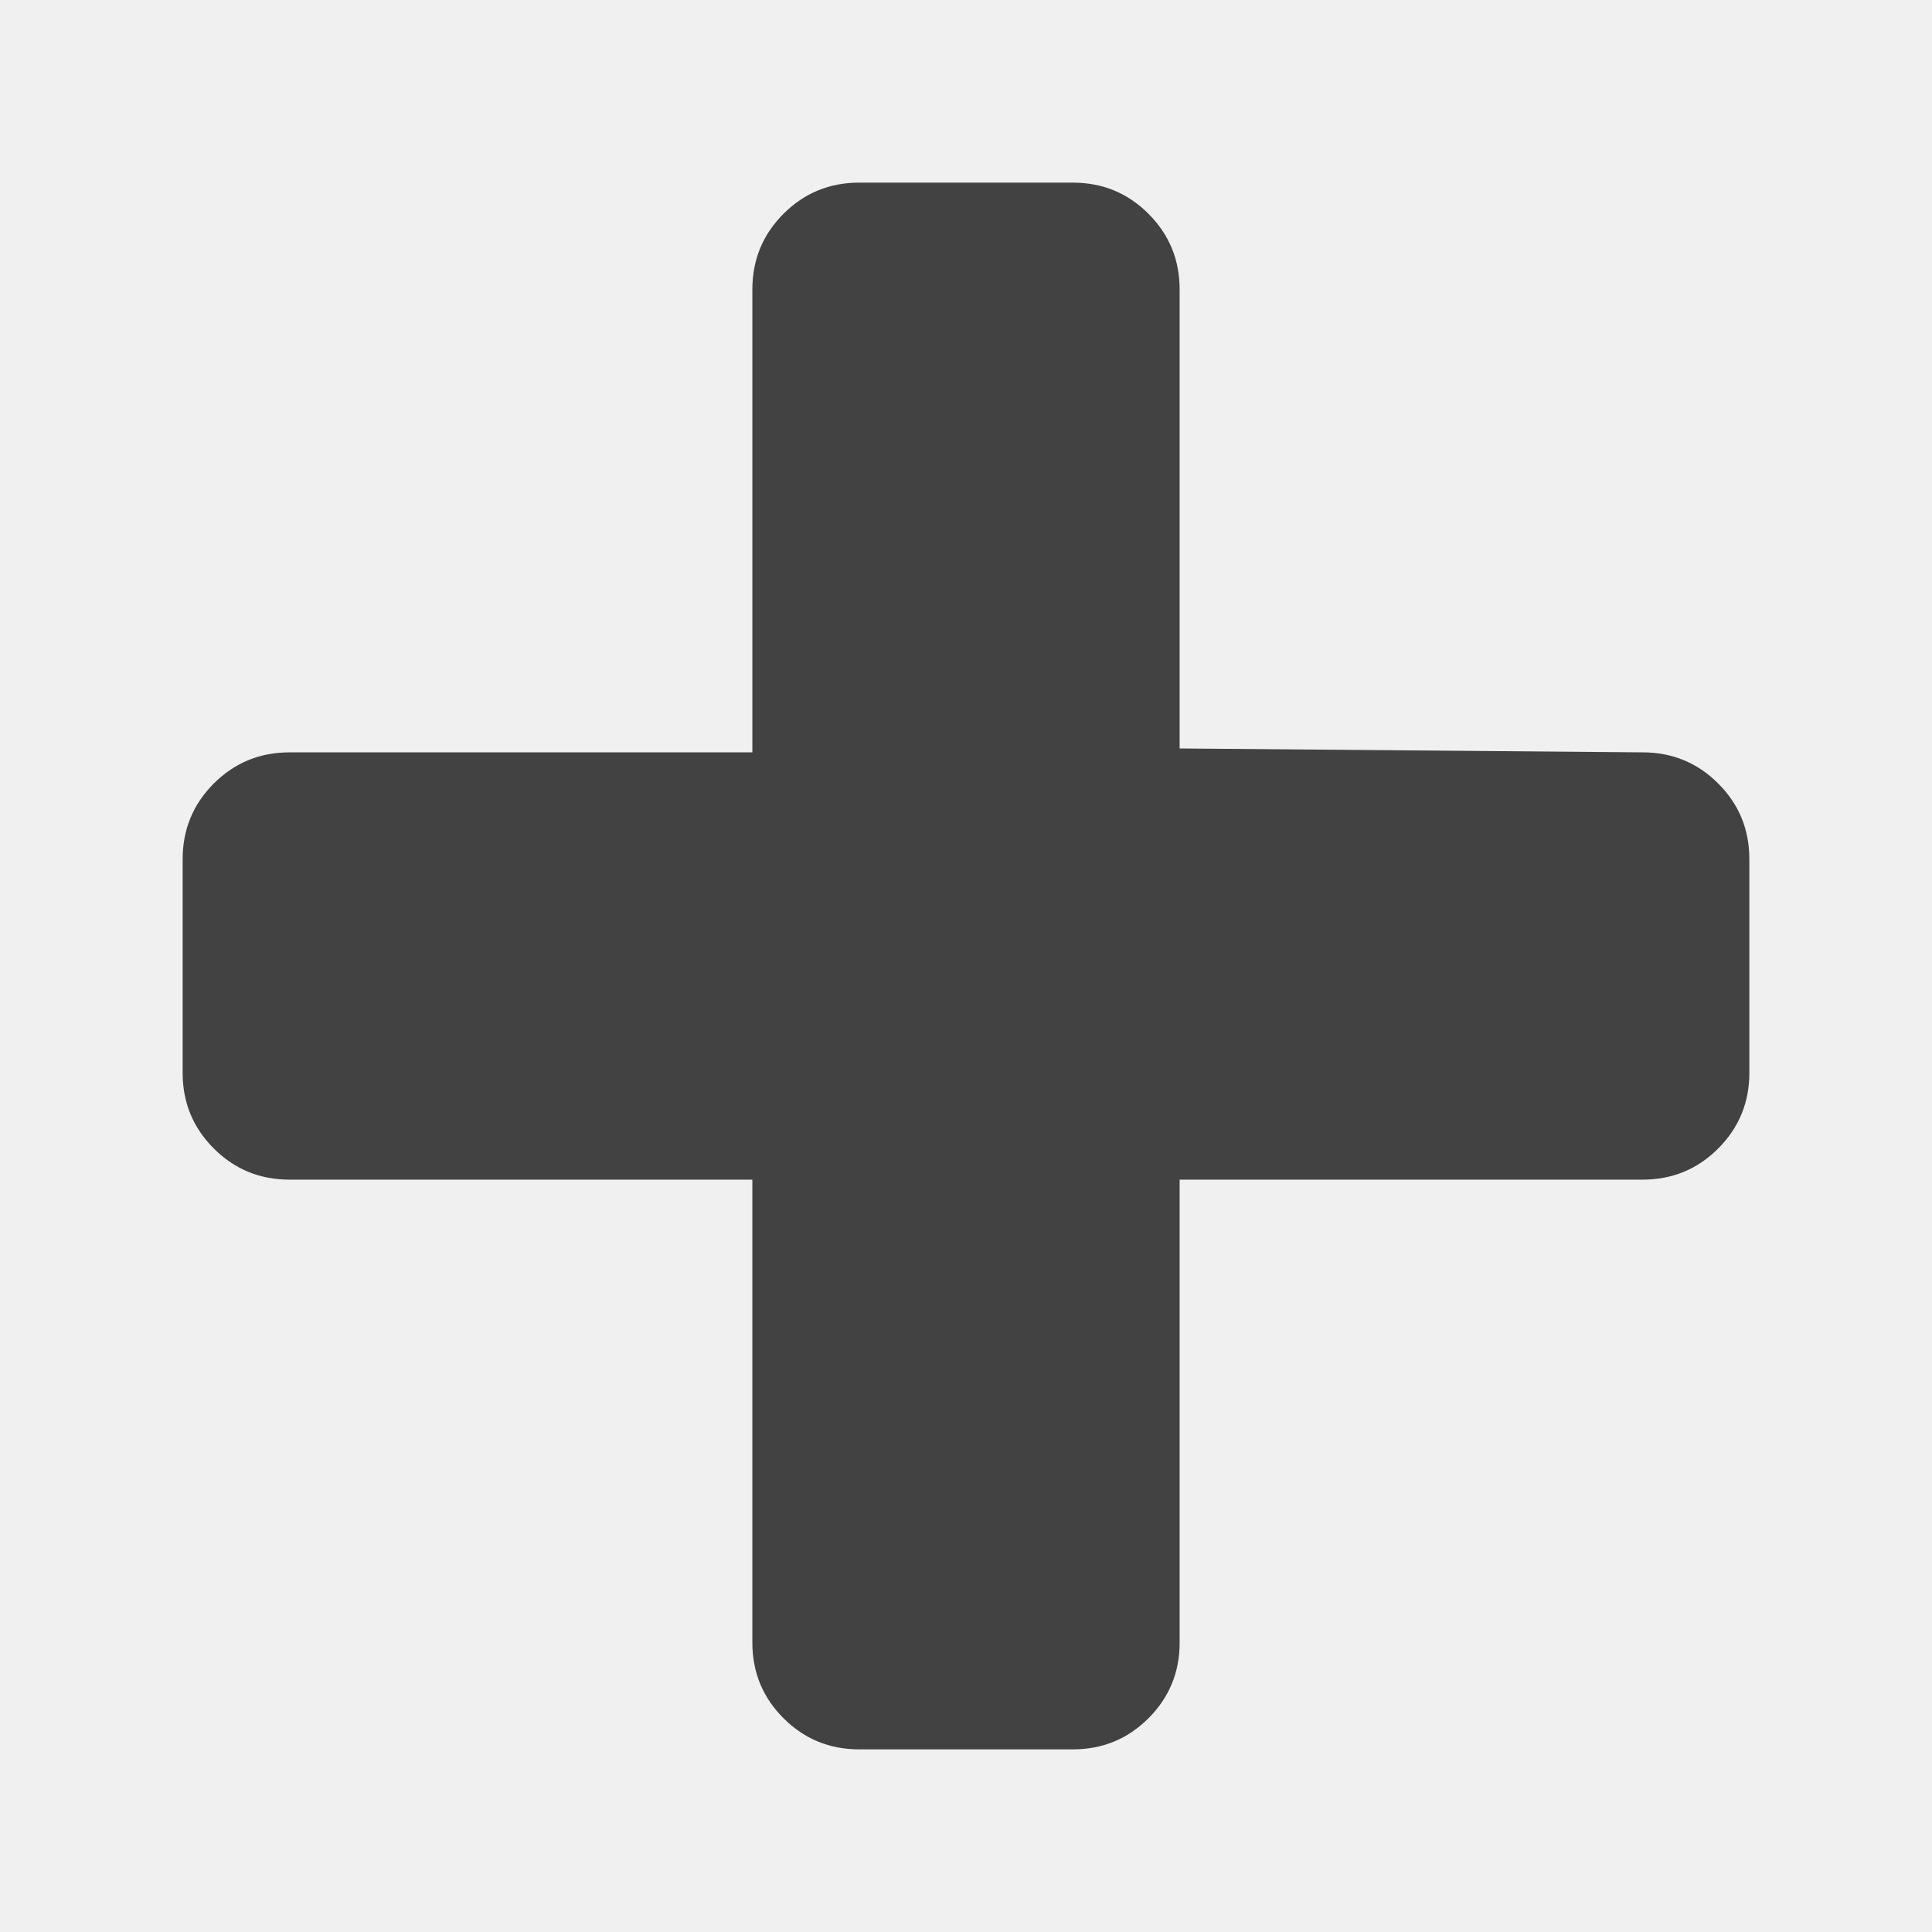
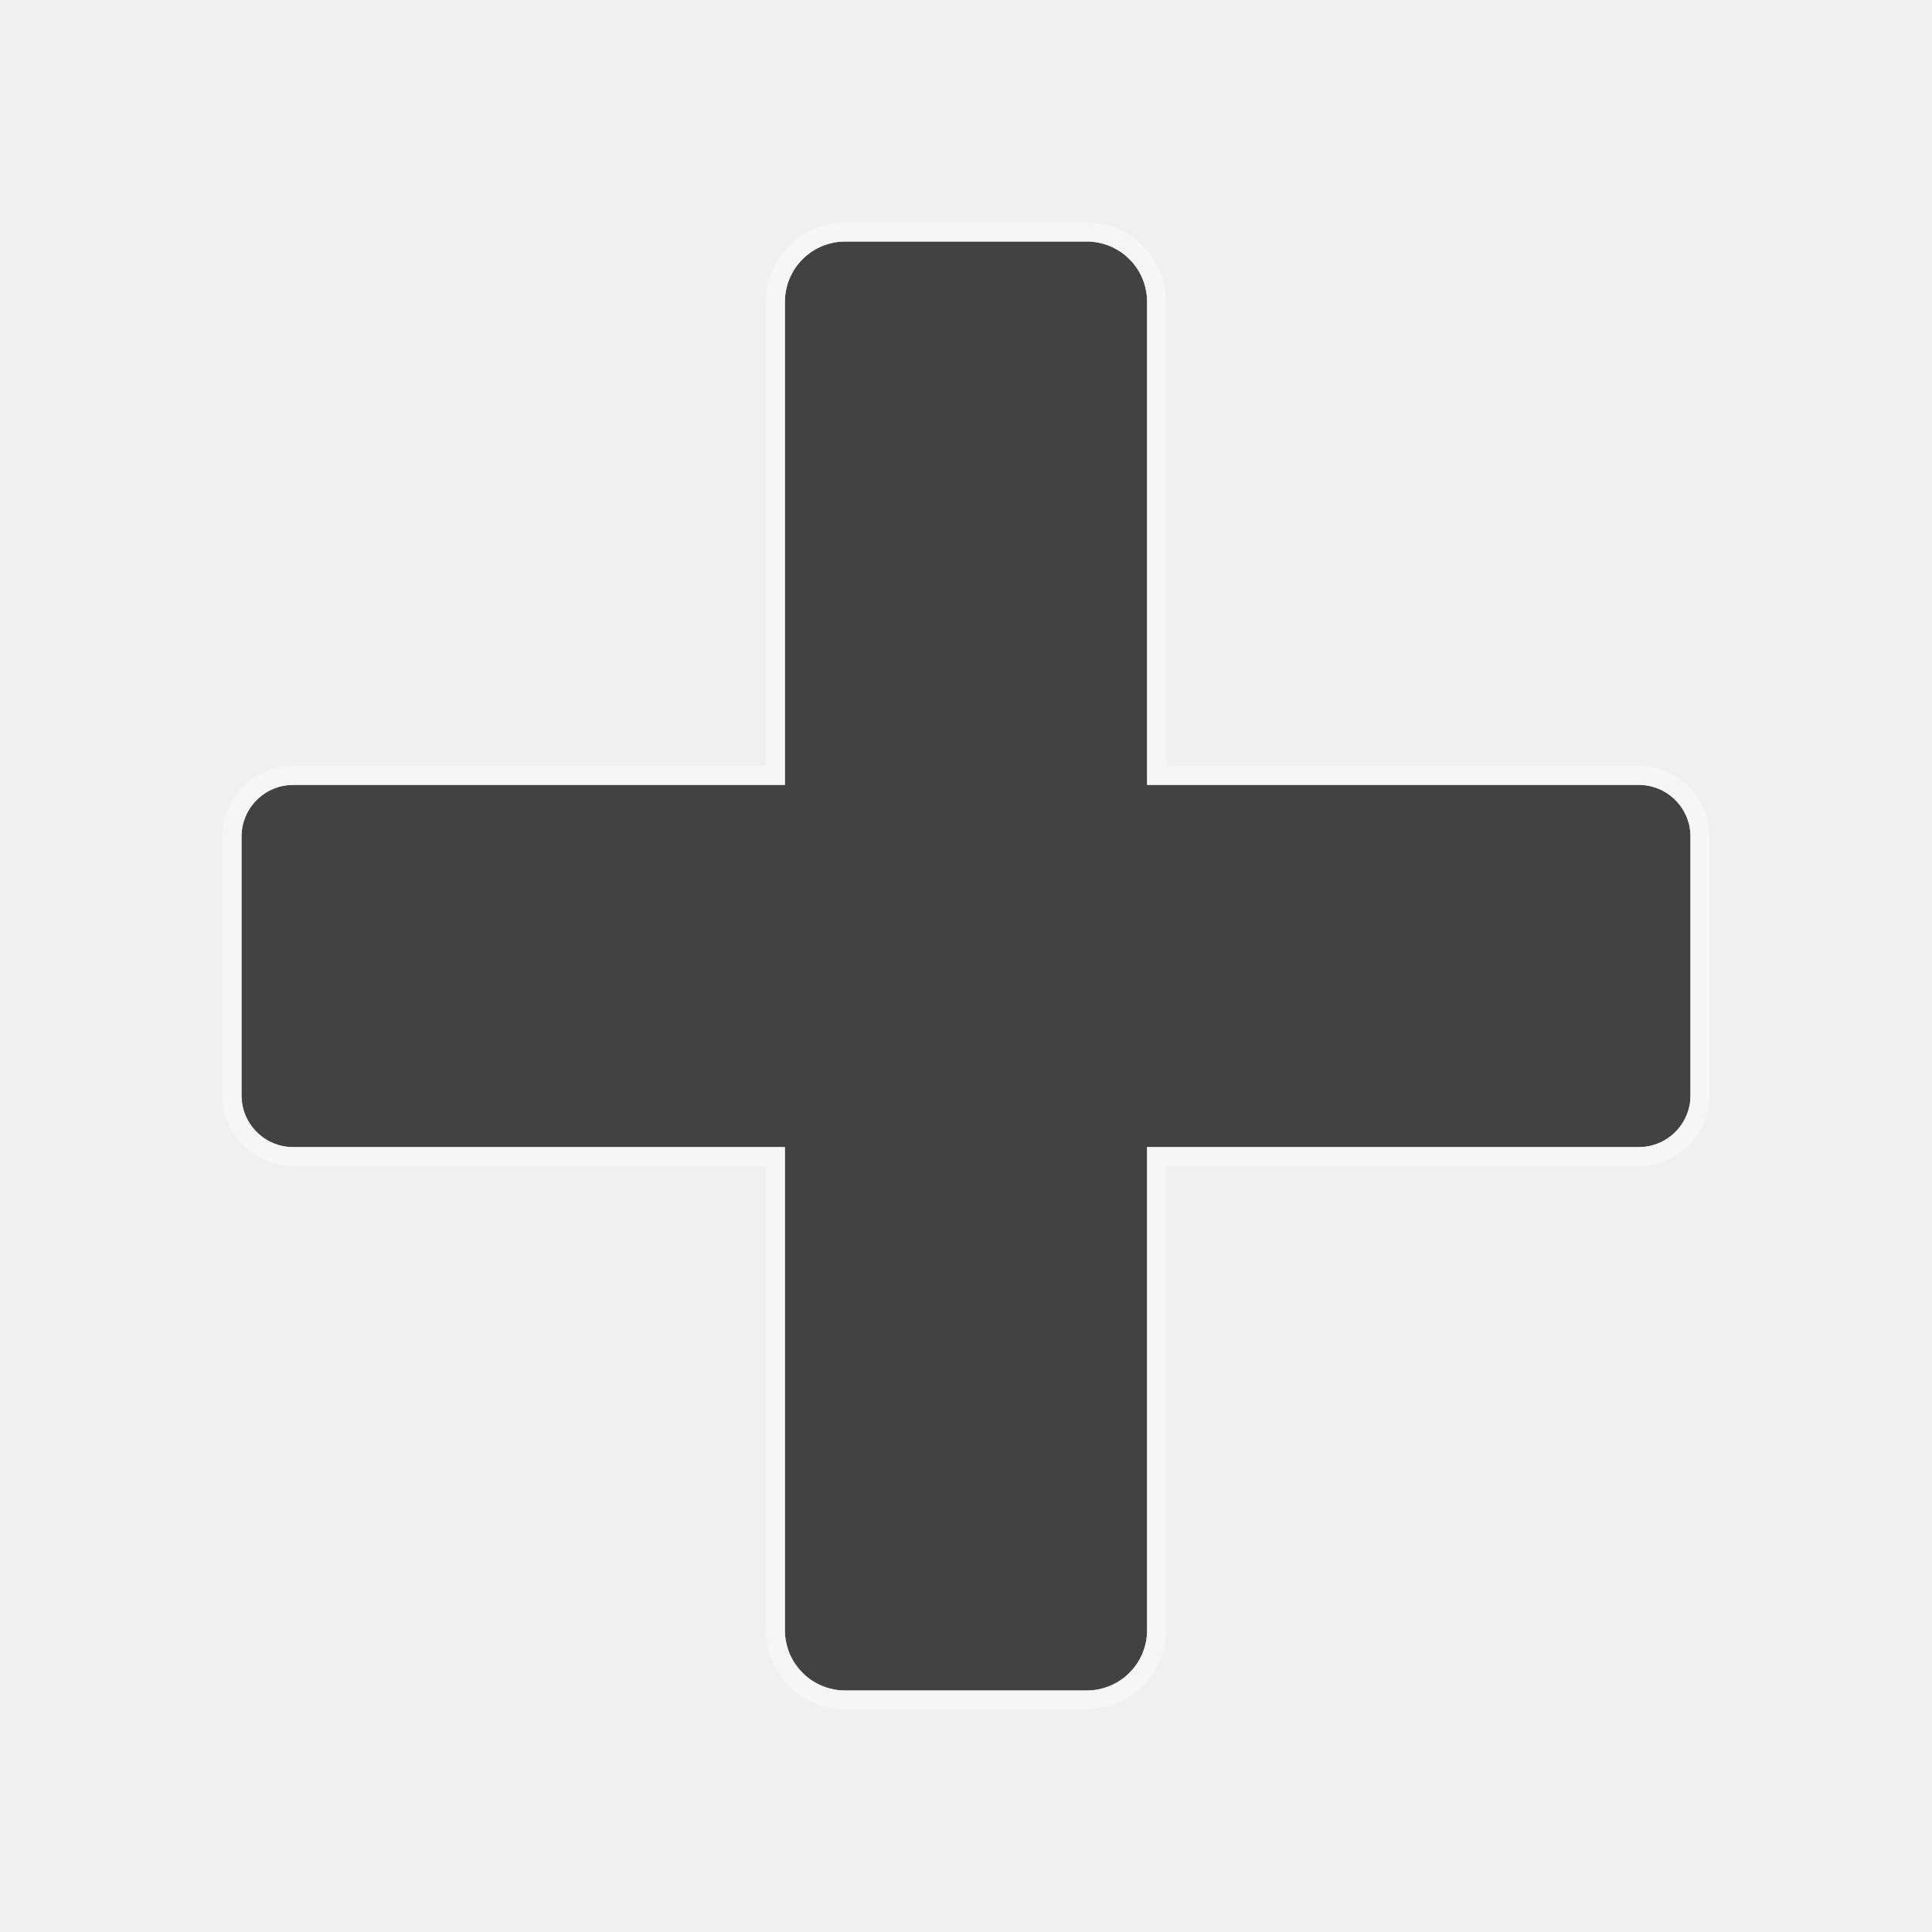
- <svg xmlns="http://www.w3.org/2000/svg" width="401.994" height="401.994">
+ <svg xmlns="http://www.w3.org/2000/svg" xmlns:xlink="http://www.w3.org/1999/xlink" version="1.1" preserveAspectRatio="xMidYMid meet" viewBox="0 0 512 512" width="512" height="512">
+   <defs>
+     <path d="M289.96 64.12L290.6 64.21L291.22 64.33L291.84 64.47L292.46 64.63L293.06 64.82L293.65 65.03L294.23 65.26L294.8 65.51L295.35 65.79L295.9 66.08L296.43 66.4L296.95 66.73L297.45 67.09L297.94 67.46L298.41 67.85L298.87 68.26L299.31 68.69L299.74 69.13L300.15 69.59L300.54 70.06L300.91 70.55L301.27 71.05L301.6 71.57L301.92 72.1L302.21 72.65L302.49 73.2L302.74 73.77L302.97 74.35L303.18 74.94L303.37 75.54L303.53 76.16L303.67 76.78L303.79 77.4L303.88 78.04L303.95 78.69L303.99 79.34L304 80L304 208L434.29 208L434.85 208.01L435.41 208.05L435.96 208.1L436.51 208.18L437.05 208.28L437.58 208.4L438.11 208.54L438.62 208.7L439.13 208.88L439.62 209.08L440.11 209.3L440.59 209.53L441.05 209.78L441.51 210.05L441.95 210.34L442.39 210.65L442.8 210.97L443.21 211.3L443.6 211.65L443.98 212.02L444.35 212.4L444.7 212.79L445.03 213.2L445.35 213.61L445.66 214.05L445.95 214.49L446.22 214.95L446.47 215.41L446.7 215.89L446.92 216.38L447.12 216.87L447.3 217.38L447.46 217.89L447.6 218.42L447.72 218.95L447.82 219.49L447.9 220.04L447.95 220.59L447.99 221.15L448 221.71L448 290.29L447.99 290.85L447.95 291.41L447.9 291.96L447.82 292.51L447.72 293.05L447.6 293.58L447.46 294.11L447.3 294.62L447.12 295.13L446.92 295.62L446.7 296.11L446.47 296.59L446.22 297.05L445.95 297.51L445.66 297.95L445.35 298.39L445.03 298.8L444.7 299.21L444.35 299.6L443.98 299.98L443.6 300.35L443.21 300.7L442.8 301.03L442.39 301.35L441.95 301.66L441.51 301.95L441.05 302.22L440.59 302.47L440.11 302.7L439.62 302.92L439.13 303.12L438.62 303.3L438.11 303.46L437.58 303.6L437.05 303.72L436.51 303.82L435.96 303.9L435.41 303.95L434.85 303.99L434.29 304L304 304L304 432L303.99 432.66L303.95 433.31L303.88 433.96L303.79 434.6L303.67 435.22L303.53 435.84L303.37 436.46L303.18 437.06L302.97 437.65L302.74 438.23L302.49 438.8L302.21 439.35L301.92 439.9L301.6 440.43L301.27 440.95L300.91 441.45L300.54 441.94L300.15 442.41L299.74 442.87L299.31 443.31L298.87 443.74L298.41 444.15L297.94 444.54L297.45 444.91L296.95 445.27L296.43 445.6L295.9 445.92L295.35 446.21L294.8 446.49L294.23 446.74L293.65 446.97L293.06 447.18L292.46 447.37L291.84 447.53L291.22 447.67L290.6 447.79L289.96 447.88L289.31 447.95L288.66 447.99L288 448L224 448L223.34 447.99L222.69 447.95L222.04 447.88L221.4 447.79L220.78 447.67L220.16 447.53L219.54 447.37L218.94 447.18L218.35 446.97L217.77 446.74L217.2 446.49L216.65 446.21L216.1 445.92L215.57 445.6L215.05 445.27L214.55 444.91L214.06 444.54L213.59 444.15L213.13 443.74L212.69 443.31L212.26 442.87L211.85 442.41L211.46 441.94L211.09 441.45L210.73 440.95L210.4 440.43L210.08 439.9L209.79 439.35L209.51 438.8L209.26 438.23L209.03 437.65L208.82 437.06L208.63 436.46L208.47 435.84L208.33 435.22L208.21 434.6L208.12 433.96L208.05 433.31L208.01 432.66L208 432L208 304L77.71 304L77.15 303.99L76.59 303.95L76.04 303.9L75.49 303.82L74.95 303.72L74.42 303.6L73.89 303.46L73.38 303.3L72.87 303.12L72.38 302.92L71.89 302.7L71.41 302.47L70.95 302.22L70.49 301.95L70.05 301.66L69.61 301.35L69.2 301.03L68.79 300.7L68.4 300.35L68.02 299.98L67.65 299.6L67.3 299.21L66.97 298.8L66.65 298.39L66.34 297.95L66.05 297.51L65.78 297.05L65.53 296.59L65.3 296.11L65.08 295.62L64.88 295.13L64.7 294.62L64.54 294.11L64.4 293.58L64.28 293.05L64.18 292.51L64.1 291.96L64.05 291.41L64.01 290.85L64 290.29L64 221.71L64.01 221.15L64.05 220.59L64.1 220.04L64.18 219.49L64.28 218.95L64.4 218.42L64.54 217.89L64.7 217.38L64.88 216.87L65.08 216.38L65.3 215.89L65.53 215.41L65.78 214.95L66.05 214.49L66.34 214.05L66.65 213.61L66.97 213.2L67.3 212.79L67.65 212.4L68.02 212.02L68.4 211.65L68.79 211.3L69.2 210.97L69.61 210.65L70.05 210.34L70.49 210.05L70.95 209.78L71.41 209.53L71.89 209.3L72.38 209.08L72.87 208.88L73.38 208.7L73.89 208.54L74.42 208.4L74.95 208.28L75.49 208.18L76.04 208.1L76.59 208.05L77.15 208.01L77.71 208L208 208L208 80L208.01 79.34L208.05 78.69L208.12 78.04L208.21 77.4L208.33 76.78L208.47 76.16L208.63 75.54L208.82 74.94L209.03 74.35L209.26 73.77L209.51 73.2L209.79 72.65L210.08 72.1L210.4 71.57L210.73 71.05L211.09 70.55L211.46 70.06L211.85 69.59L212.26 69.13L212.69 68.69L213.13 68.26L213.59 67.85L214.06 67.46L214.55 67.09L215.05 66.73L215.57 66.4L216.1 66.08L216.65 65.79L217.2 65.51L217.77 65.26L218.35 65.03L218.94 64.82L219.54 64.63L220.16 64.47L220.78 64.33L221.4 64.21L222.04 64.12L222.69 64.05L223.34 64.01L224 64L288 64L288.66 64.01L289.31 64.05L289.31 64.05L289.96 64.12Z" id="a5WApEs4uL" />
+     <mask id="maskjNYkOmRw5" x="54" y="54" width="404" height="404" maskUnits="userSpaceOnUse">
+       <rect x="54" y="54" width="404" height="404" fill="white" />
+       <use xlink:href="#a5WApEs4uL" opacity="1" fill="black" />
+     </mask>
+   </defs>
  <g>
-     <rect fill="none" id="canvas_background" height="402" width="582" y="-1" x="-1" />
-   </g>
-   <g>
-     <path stroke="null" id="svg_1" d="m357.513,163.027c-4.322,-4.322 -9.574,-6.483 -15.746,-6.483l-96.318,-0.811l0,-95.505c0,-6.171 -2.161,-11.421 -6.482,-15.744c-4.322,-4.322 -9.567,-6.484 -15.748,-6.484l-44.448,0c-6.174,0 -11.422,2.16 -15.744,6.482c-4.322,4.322 -6.483,9.572 -6.483,15.744l0,96.319l-96.315,0c-6.173,0 -11.422,2.16 -15.744,6.483s-6.482,9.567 -6.482,15.744l0,44.454c0,6.178 2.159,11.423 6.481,15.74c4.322,4.325 9.572,6.483 15.744,6.483l96.315,0l0,96.321c0,6.171 2.161,11.426 6.483,15.746c4.322,4.318 9.574,6.477 15.747,6.477l44.448,0c6.178,0 11.424,-2.159 15.747,-6.477c4.324,-4.322 6.483,-9.574 6.483,-15.746l0,-96.321l96.315,0c6.178,0 11.426,-2.159 15.746,-6.483c4.318,-4.322 6.479,-9.567 6.479,-15.744l0,-44.456c0,-6.175 -2.157,-11.423 -6.482,-15.743l0.003,0.003z" fill="#424242" />
+     <g>
+       <g>
+         <use xlink:href="#a5WApEs4uL" opacity="1" fill="#424242" fill-opacity="1" />
+         <g mask="url(#maskjNYkOmRw5)">
+           <use xlink:href="#a5WApEs4uL" opacity="1" fill-opacity="0" stroke="#f6f6f6" stroke-width="10" stroke-opacity="1" />
+         </g>
+       </g>
+     </g>
  </g>
</svg>
